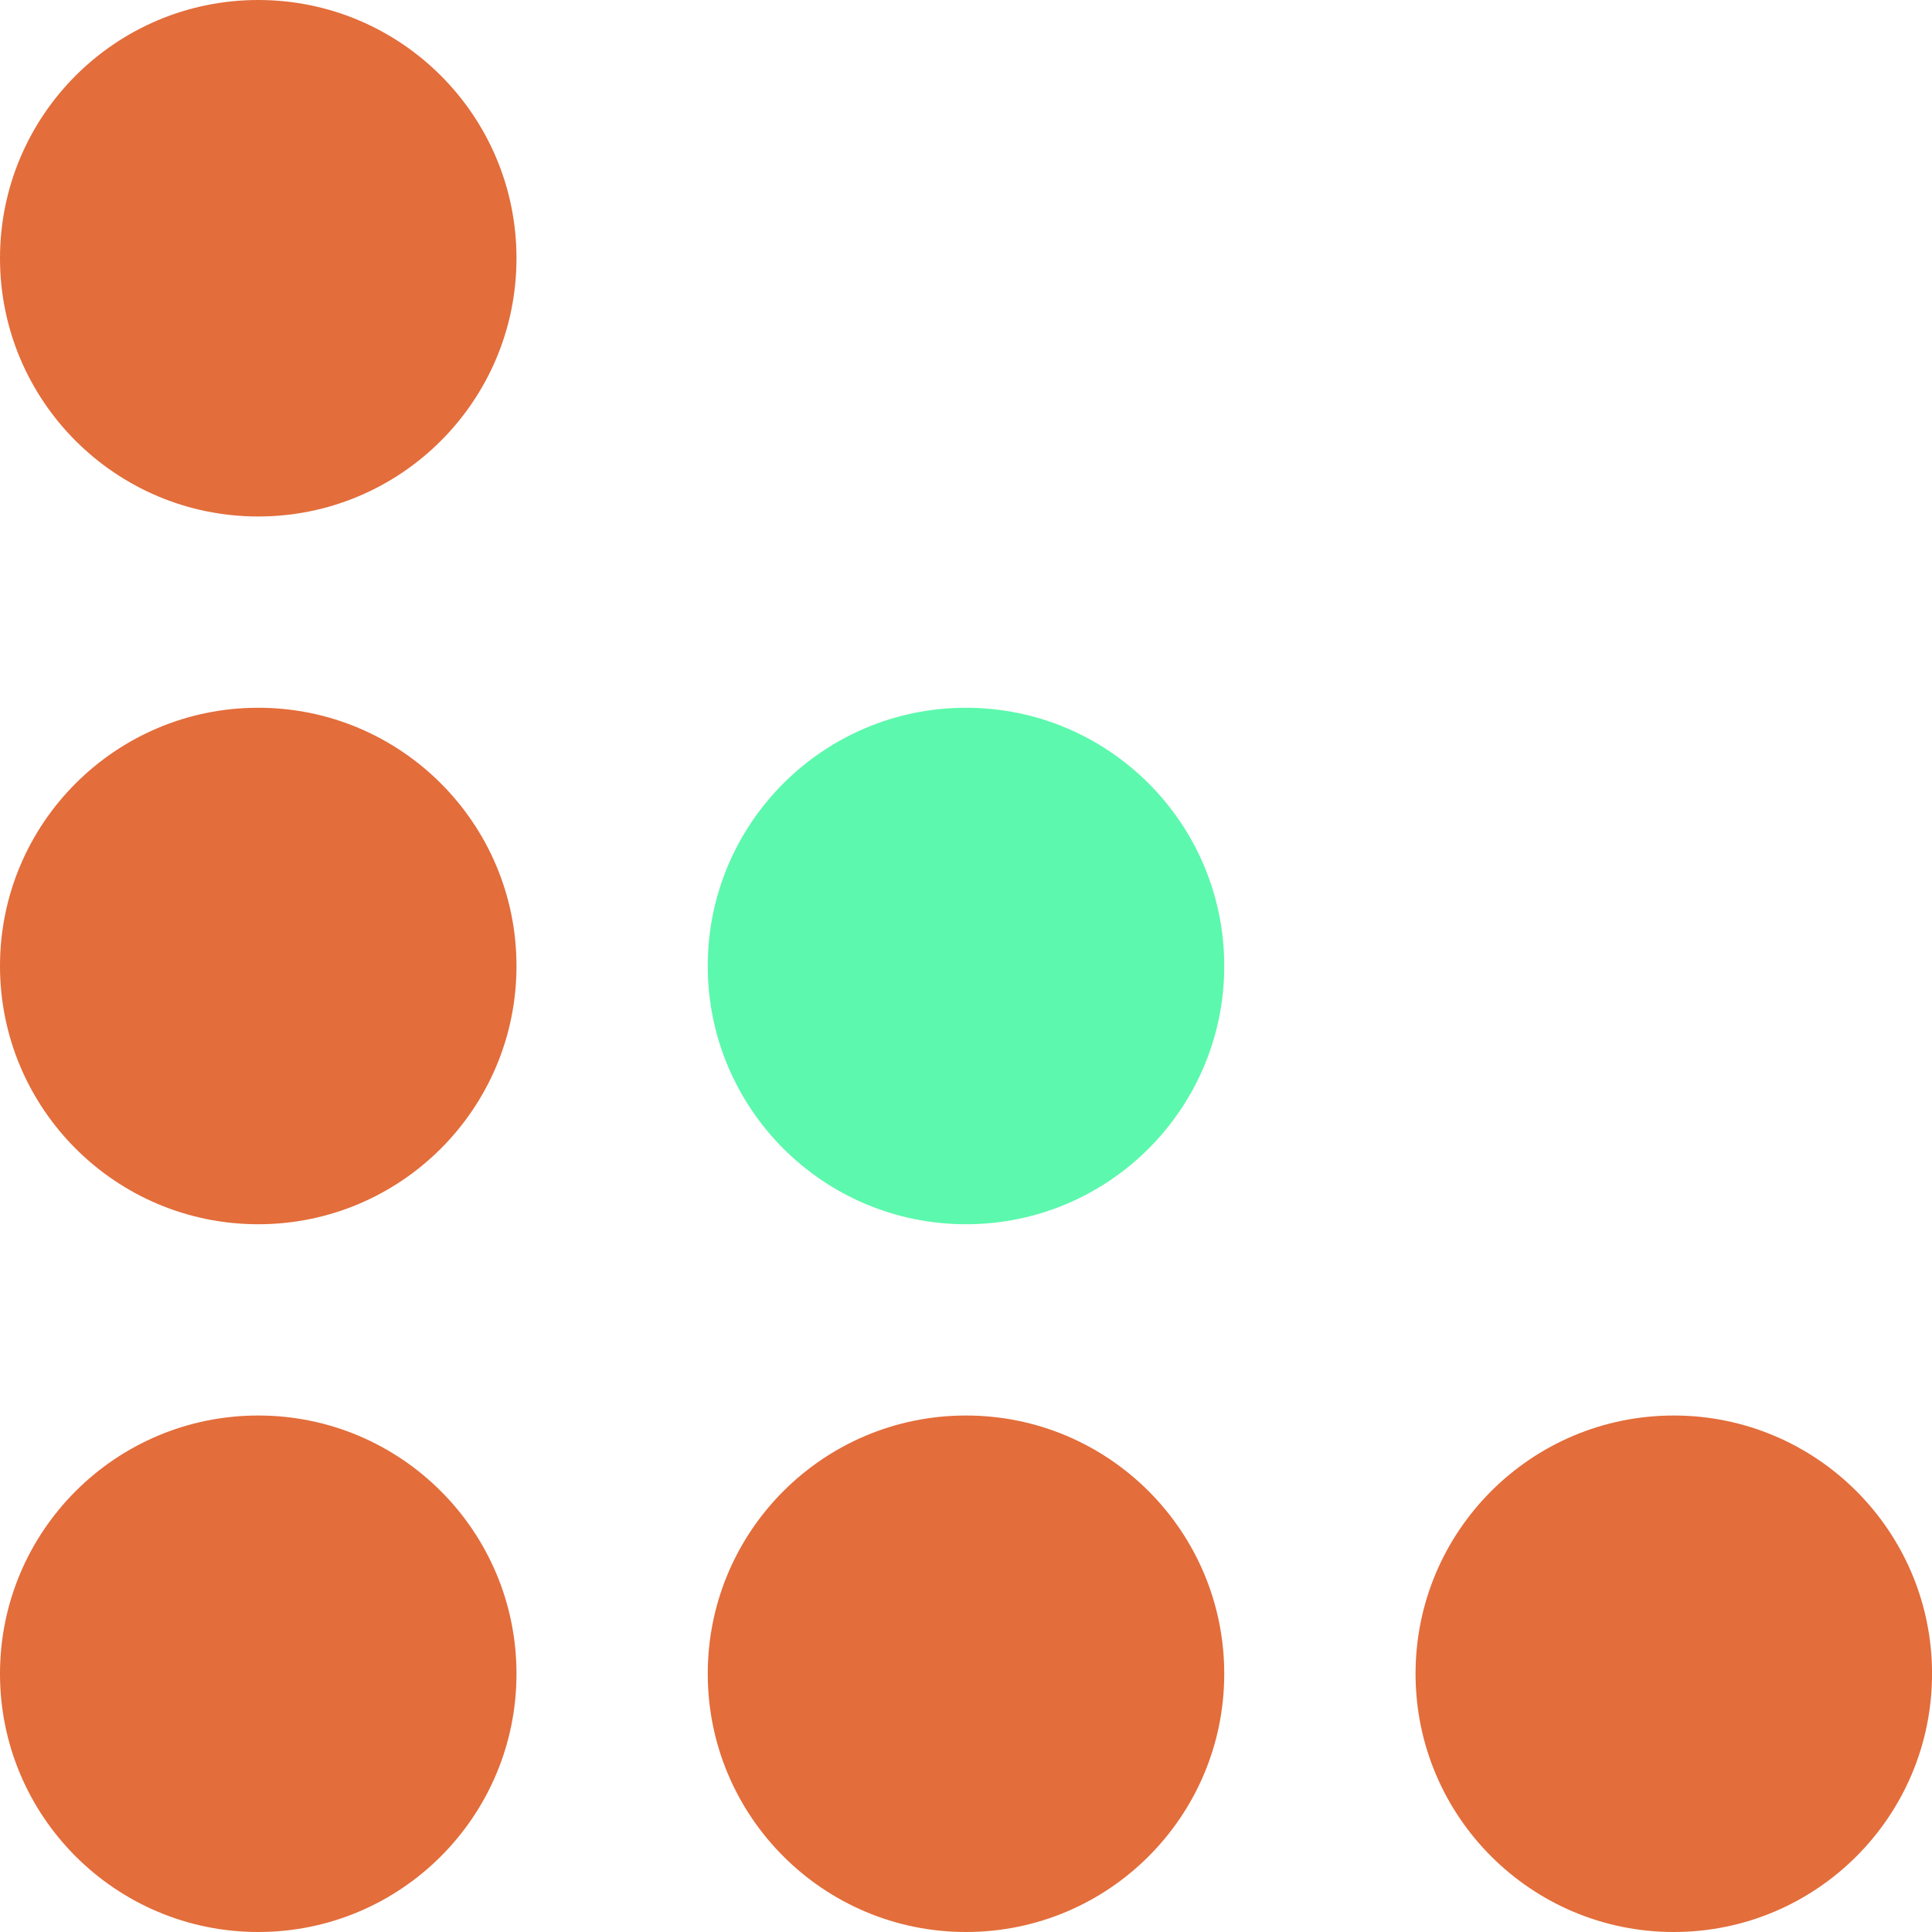
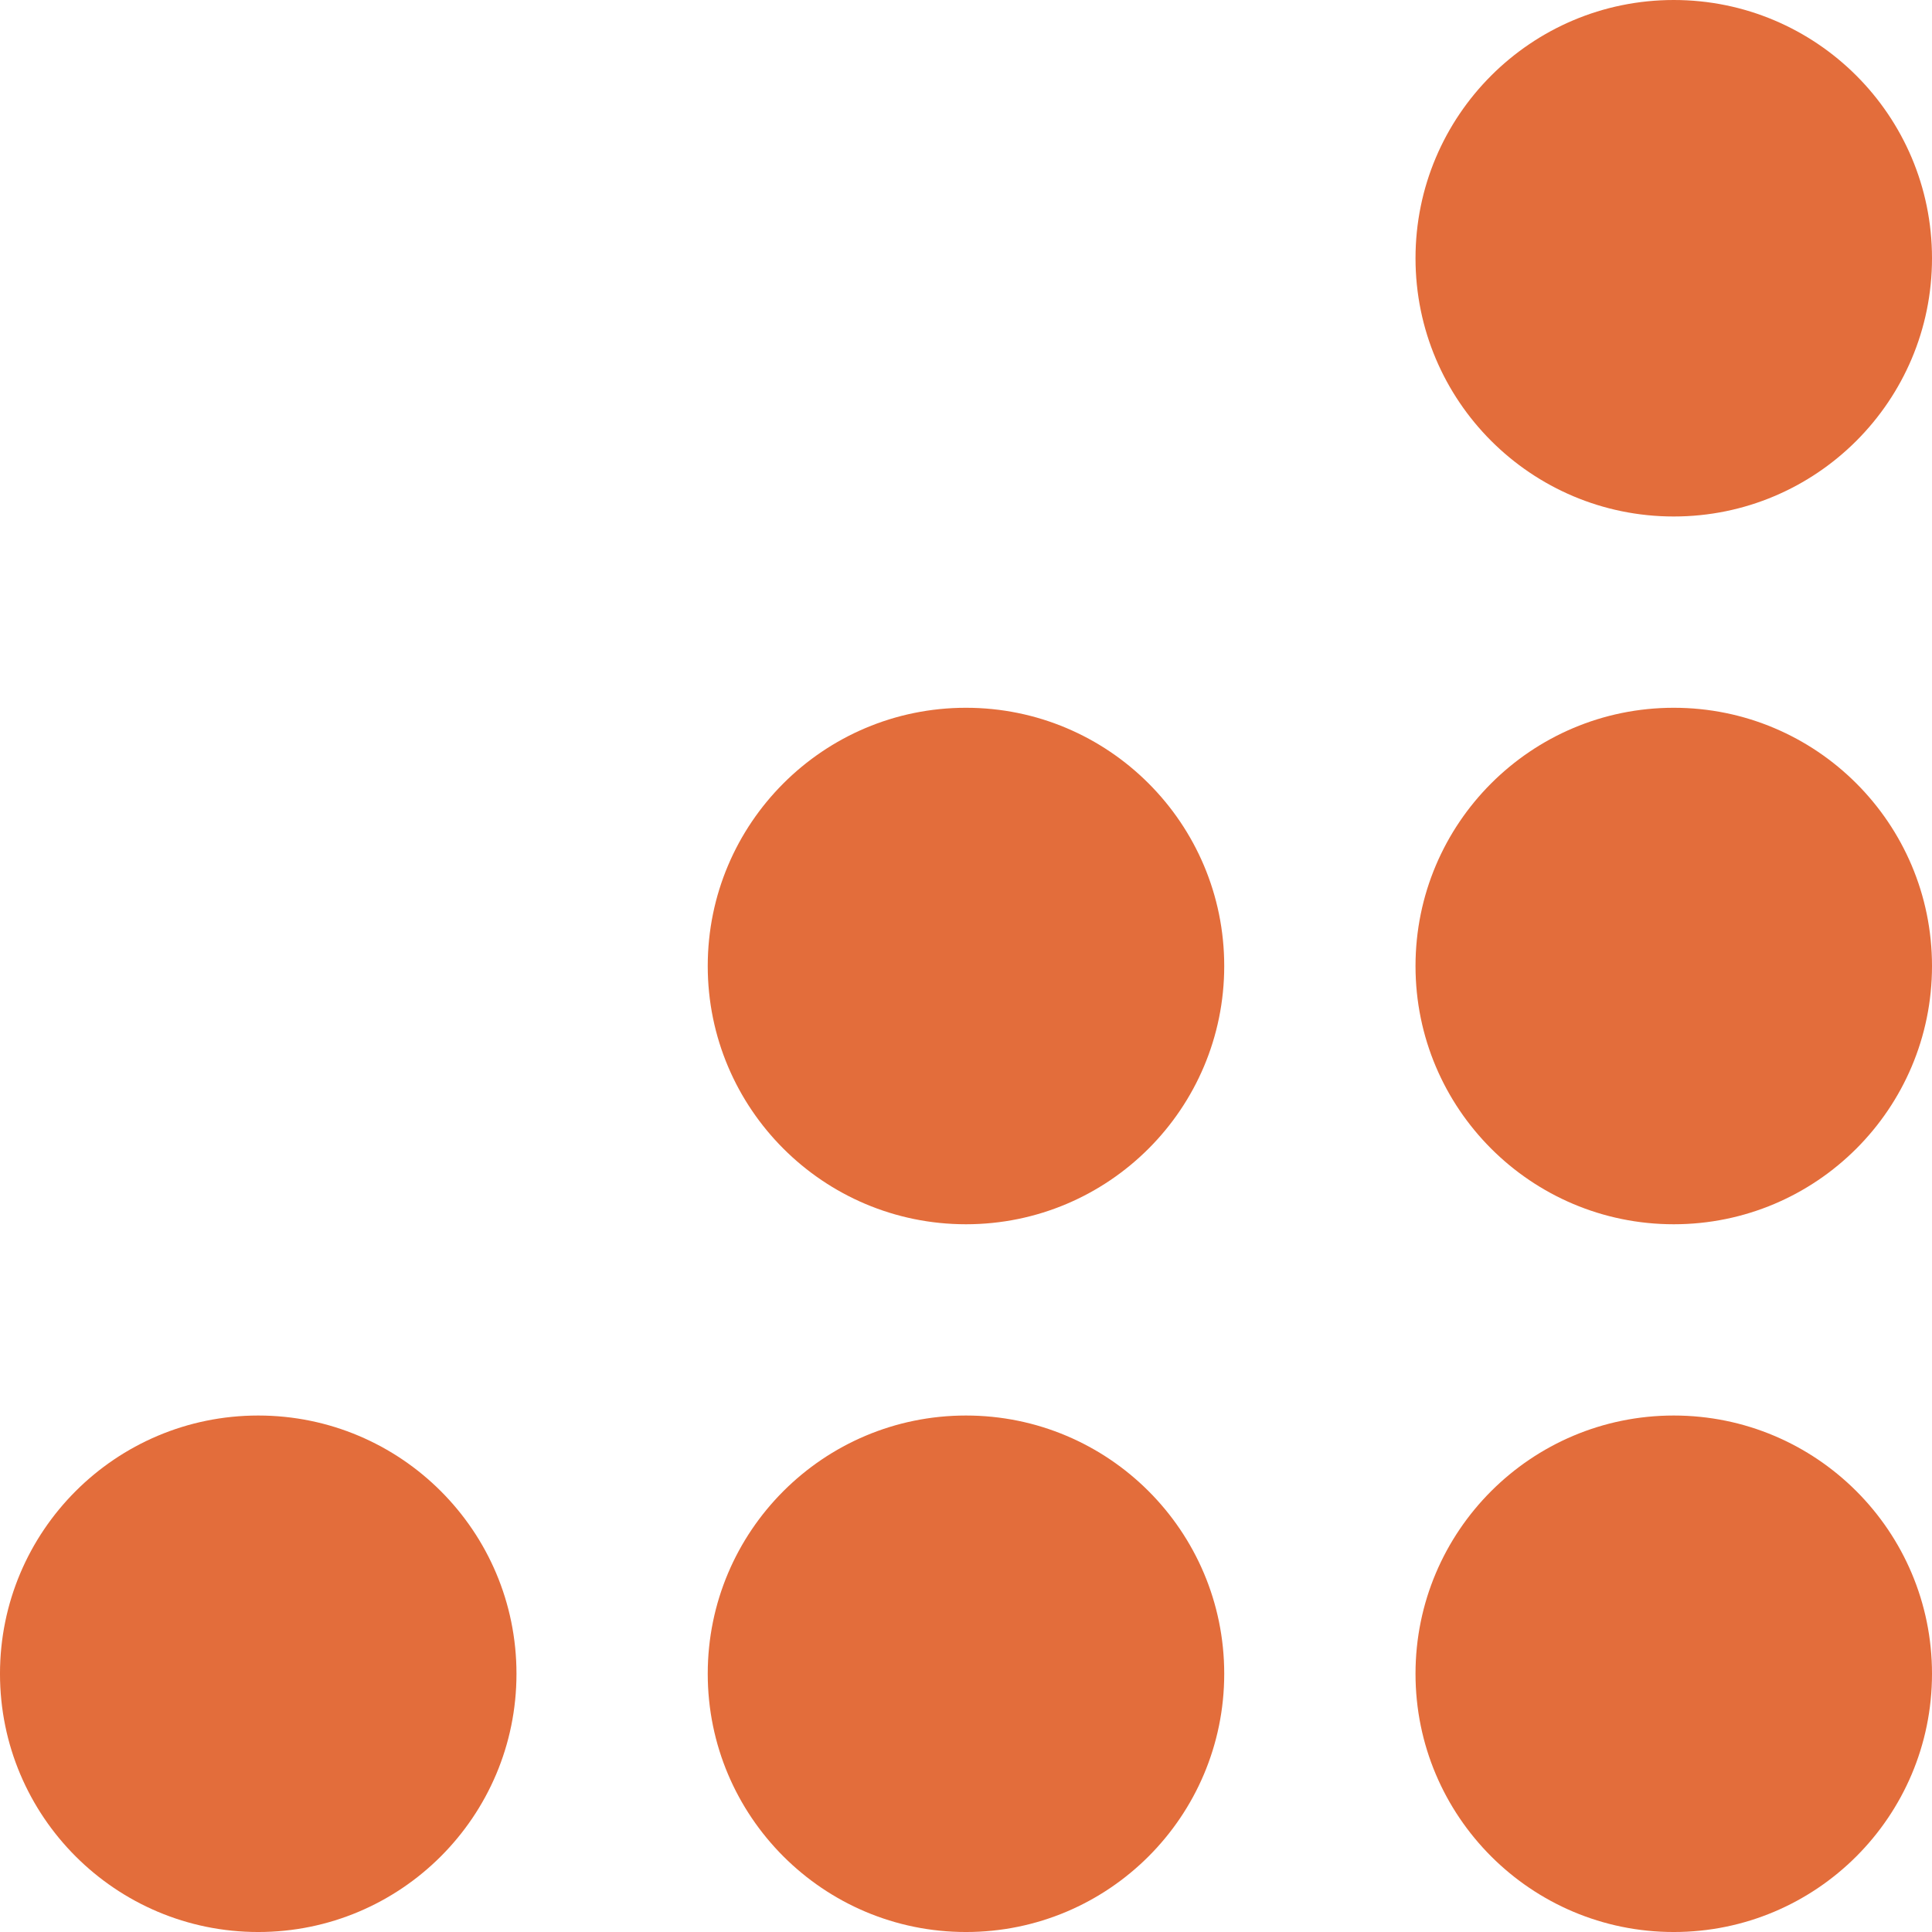
<svg xmlns="http://www.w3.org/2000/svg" width="45" height="45" viewBox="0 0 45 45" fill="none">
-   <circle cx="6.015" cy="6.015" r="6.015" fill="#E36D3B" />
-   <ellipse cx="6.015" cy="22.5" rx="6.015" ry="6.015" fill="#E36D3B" />
-   <ellipse cx="6.015" cy="38.985" rx="6.015" ry="6.015" fill="#E36D3B" />
-   <ellipse cx="22.5" cy="38.985" rx="6.015" ry="6.015" fill="#E36D3B" />
-   <circle cx="38.986" cy="38.985" r="6.015" fill="#E36D3B" />
-   <circle cx="22.5" cy="22.5" r="6.015" fill="#5CF8AD" />
+   <circle cx="6.015" cy="6.015" r="6.015" transform="matrix(-1 0 0 1 45 0)" fill="#E36D3B" />
+   <ellipse cx="6.015" cy="6.015" rx="6.015" ry="6.015" transform="matrix(-1 0 0 1 45 16.4854)" fill="#E36D3B" />
+   <ellipse cx="6.015" cy="6.015" rx="6.015" ry="6.015" transform="matrix(-1 0 0 1 45 32.9702)" fill="#E36D3B" />
+   <ellipse cx="6.015" cy="6.015" rx="6.015" ry="6.015" transform="matrix(-1 0 0 1 28.5146 32.9702)" fill="#E36D3B" />
+   <circle cx="6.015" cy="6.015" r="6.015" transform="matrix(-1 0 0 1 12.0298 32.9702)" fill="#E36D3B" />
+   <circle cx="6.015" cy="6.015" r="6.015" transform="matrix(-1 0 0 1 28.5146 16.4854)" fill="#E36D3B" />
</svg>
